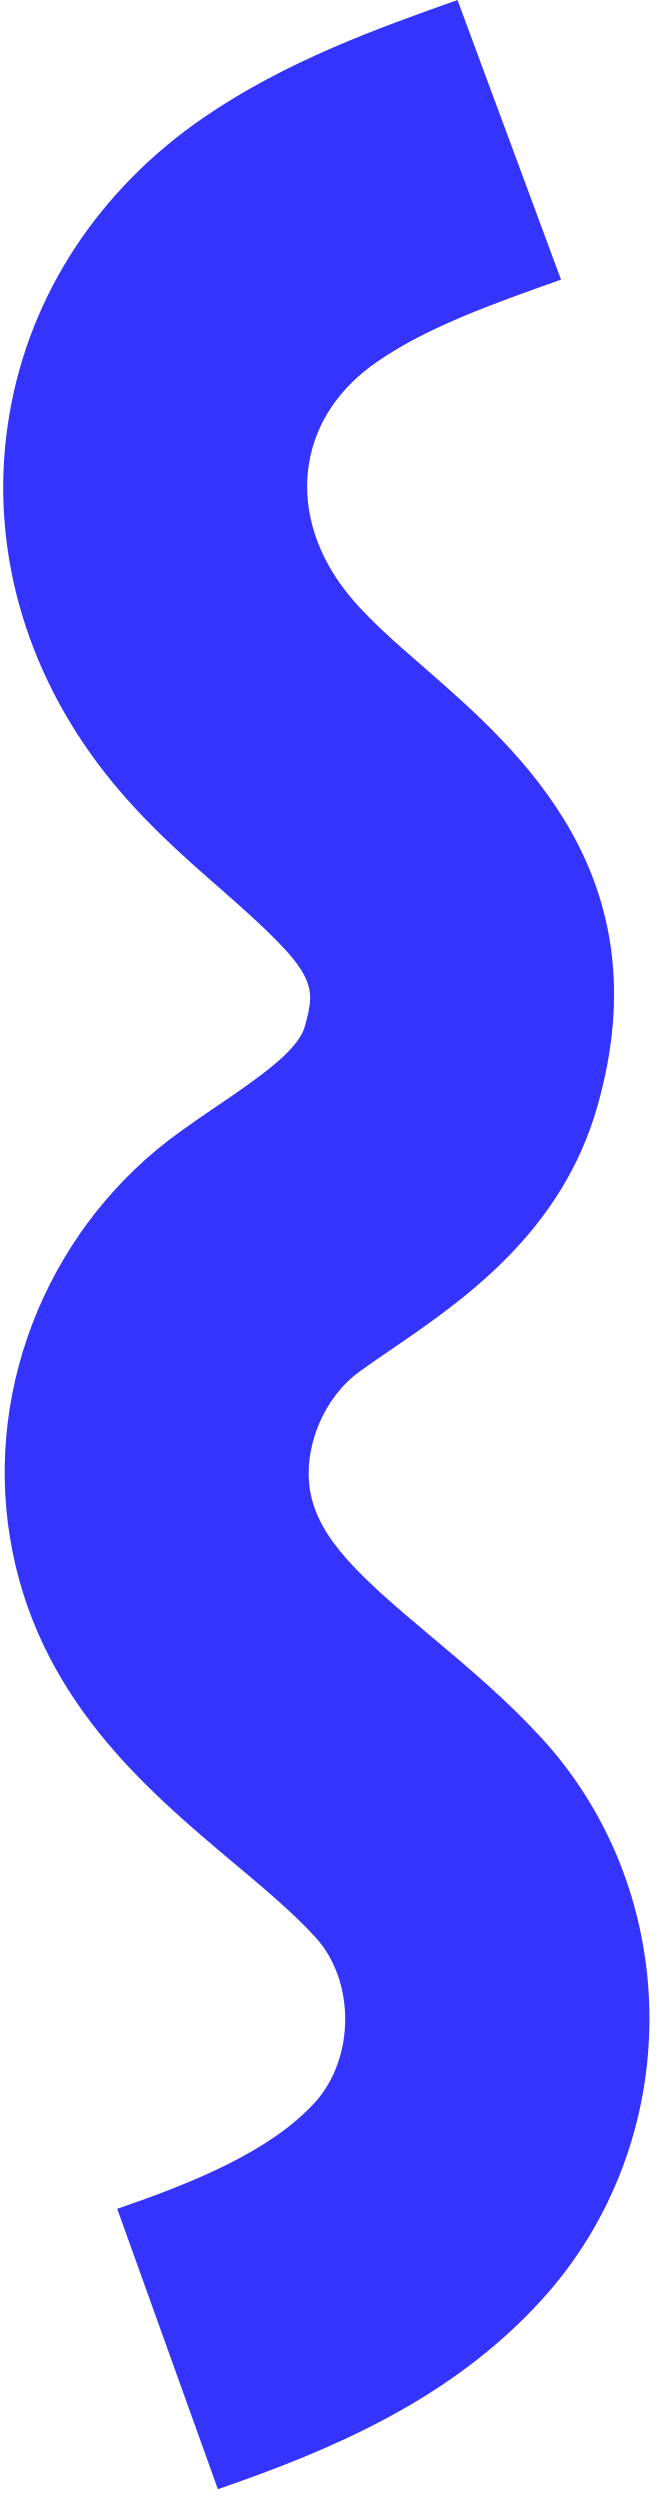
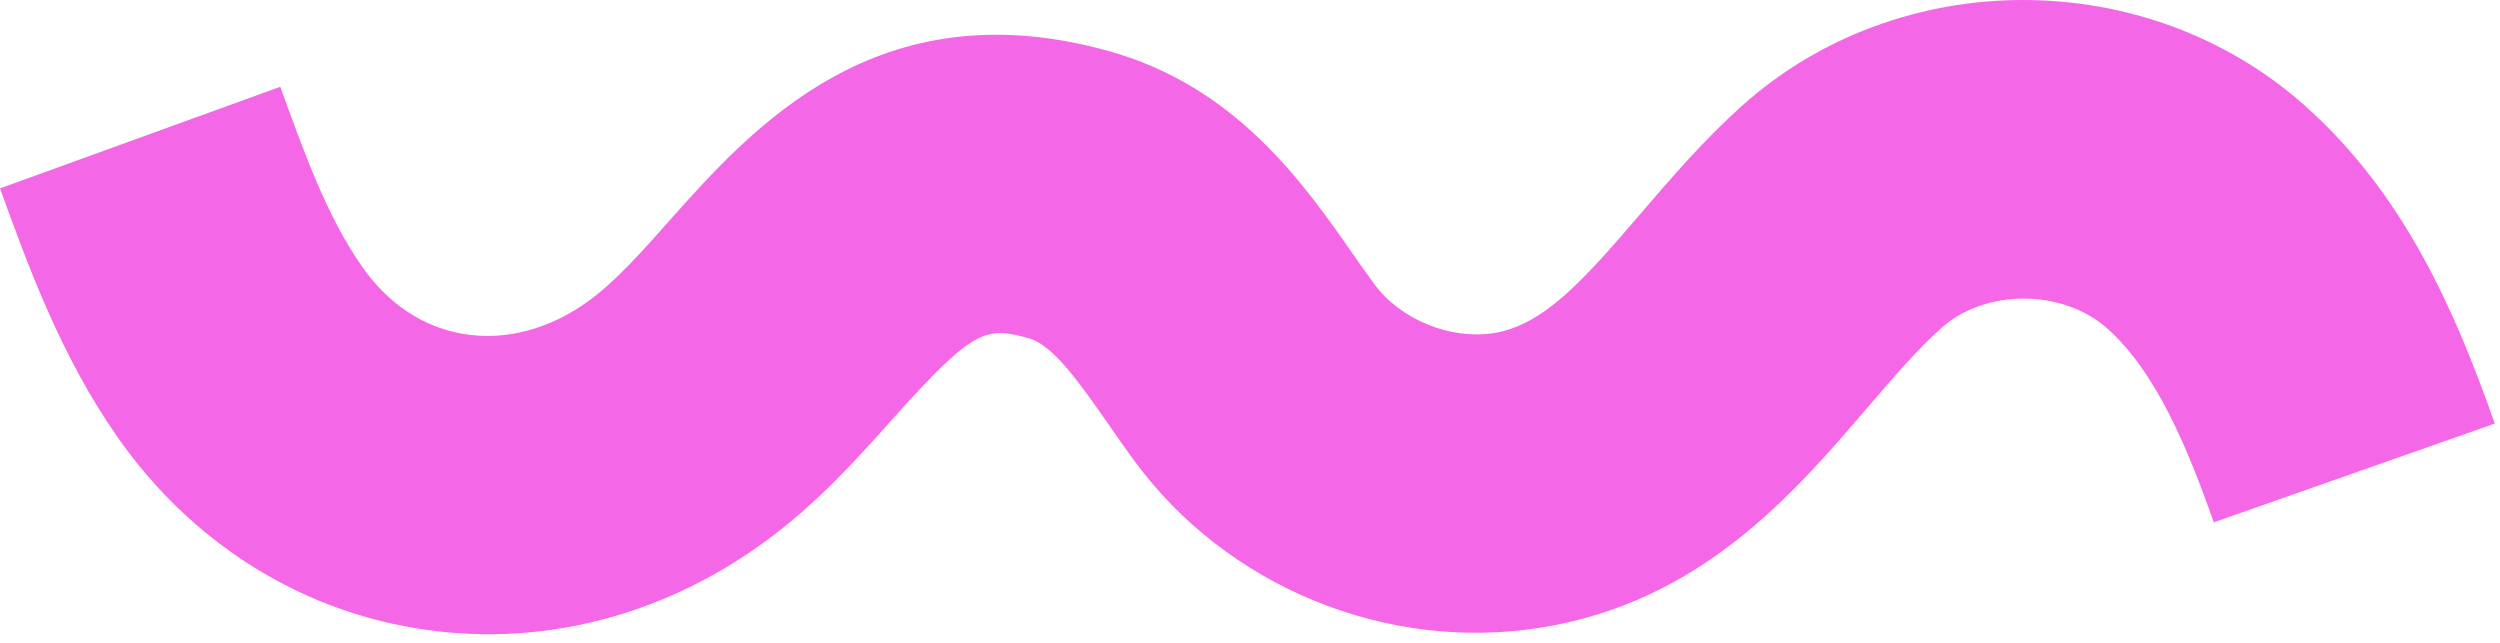
- <svg xmlns="http://www.w3.org/2000/svg" width="39" height="147" viewBox="0 0 39 147" fill="none">
-   <path d="M12.815 146.376L6.892 129.879C11.386 128.331 15.893 126.501 18.518 123.622C20.881 121.011 20.895 116.463 18.532 113.893C17.254 112.493 15.563 111.067 13.763 109.56C8.569 105.2 2.11 99.764 0.584 90.398C-0.9 81.316 3.044 71.937 10.63 66.514C11.317 66.016 12.032 65.531 12.746 65.047C15.192 63.379 17.515 61.791 17.913 60.378C18.628 57.875 18.587 57.189 13.104 52.385C10.712 50.299 8.005 47.931 5.724 44.863C1.175 38.754 -0.666 31.474 0.557 24.342C1.753 17.318 5.82 11.128 12.004 6.89C16.869 3.566 22.201 1.669 26.901 0L32.988 16.443C28.962 17.87 25.169 19.215 22.228 21.234C19.975 22.768 18.573 24.84 18.174 27.222C17.762 29.657 18.463 32.254 20.153 34.529C21.321 36.103 23.108 37.664 25.004 39.305C30.57 44.163 38.98 51.524 35.132 65.034C33.016 72.502 27.217 76.471 22.984 79.364C22.379 79.781 21.775 80.185 21.184 80.616C19.054 82.136 17.817 85.083 18.229 87.626C18.697 90.506 21.253 92.794 25.403 96.265C27.547 98.069 29.773 99.939 31.848 102.199C40.299 111.43 40.299 125.936 31.861 135.221C26.543 141.074 19.562 144.035 12.815 146.363V146.376Z" fill="#3534FF" />
+ <svg xmlns="http://www.w3.org/2000/svg" width="109" height="28" viewBox="0 0 109 28" fill="none">
+   <path d="M108.78 18.464L96.52 22.774C95.37 19.504 94.01 16.224 91.87 14.314C89.93 12.594 86.55 12.584 84.64 14.304C83.6 15.234 82.54 16.464 81.42 17.774C78.18 21.554 74.14 26.254 67.18 27.364C60.43 28.444 53.46 25.574 49.43 20.054C49.06 19.554 48.7 19.034 48.34 18.514C47.1 16.734 45.92 15.044 44.87 14.754C43.01 14.234 42.5 14.264 38.93 18.254C37.38 19.994 35.62 21.964 33.34 23.624C28.8 26.934 23.39 28.274 18.09 27.384C12.87 26.514 8.27 23.554 5.12 19.054C2.65 15.514 1.24 11.634 -8.49684e-07 8.214L12.22 3.784C13.28 6.714 14.28 9.474 15.78 11.614C16.92 13.254 18.46 14.274 20.23 14.564C22.04 14.864 23.97 14.354 25.66 13.124C26.83 12.274 27.99 10.974 29.21 9.594C32.82 5.544 38.29 -0.576 48.33 2.224C53.88 3.764 56.83 7.984 58.98 11.064C59.29 11.504 59.59 11.944 59.91 12.374C61.04 13.924 63.23 14.824 65.12 14.524C67.26 14.184 68.96 12.324 71.54 9.304C72.88 7.744 74.27 6.124 75.95 4.614C82.81 -1.536 93.59 -1.536 100.49 4.604C104.84 8.474 107.04 13.554 108.77 18.464L108.78 18.464Z" fill="#F467E6" />
</svg>
